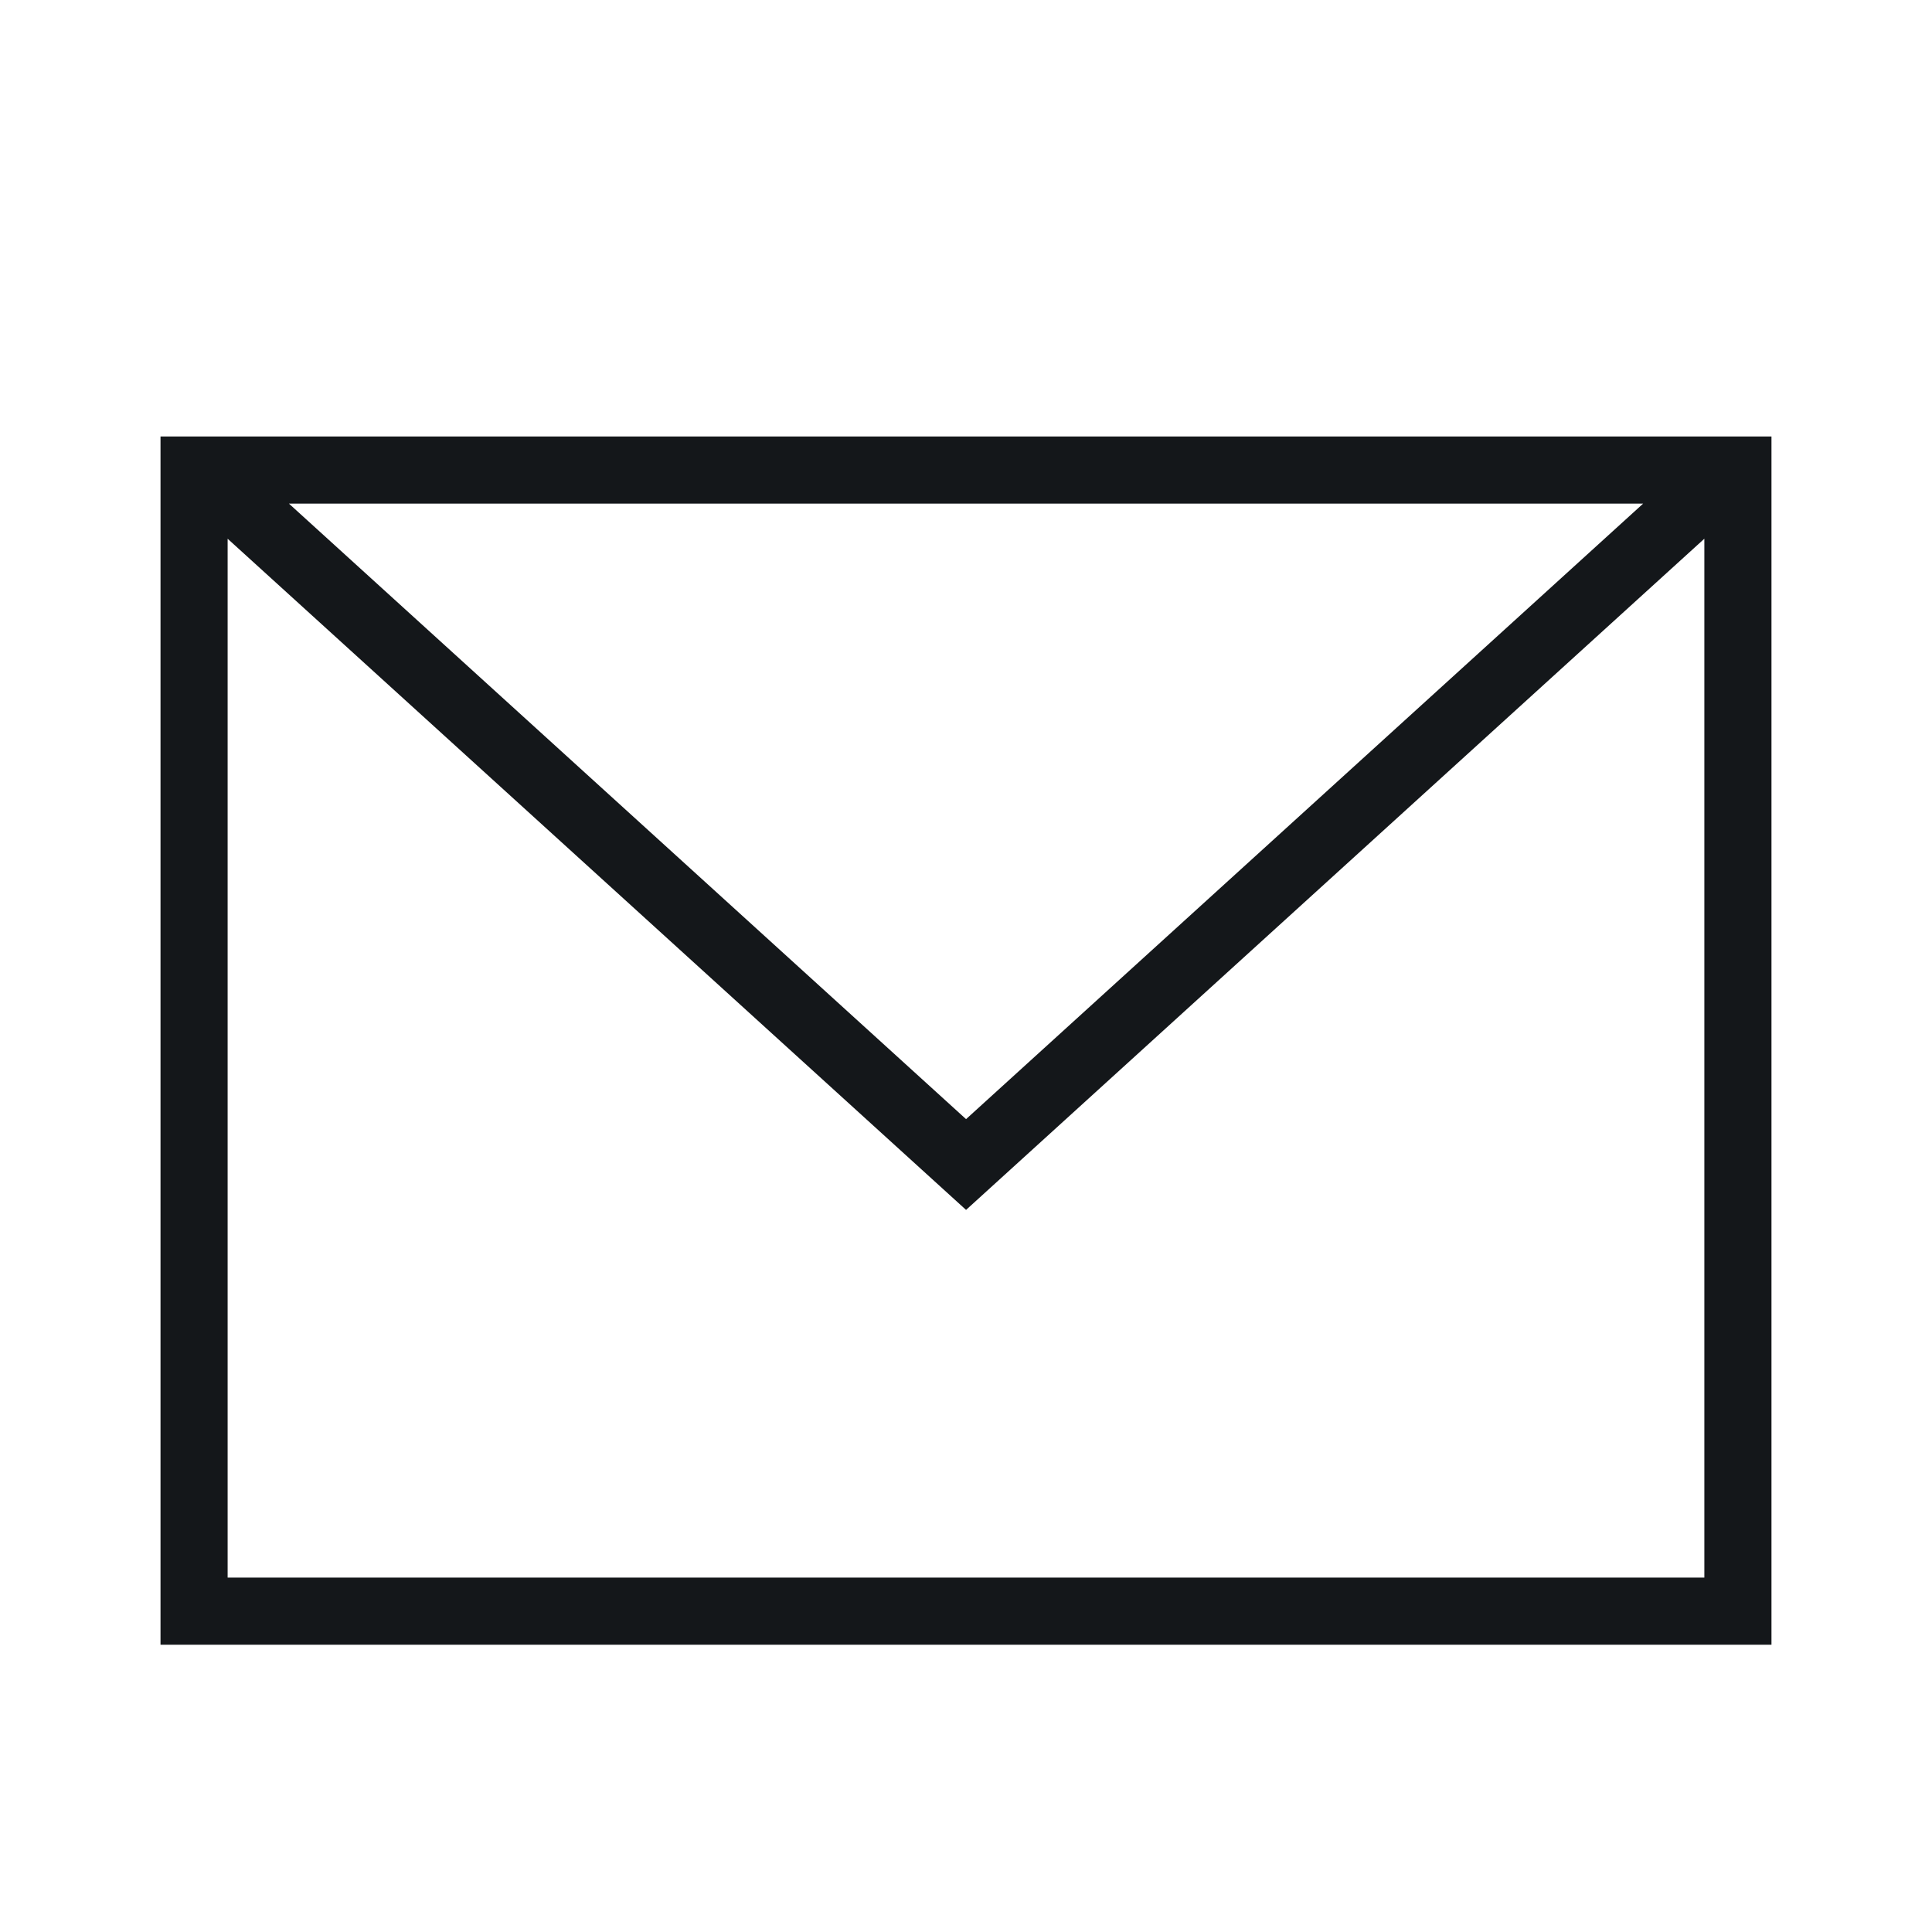
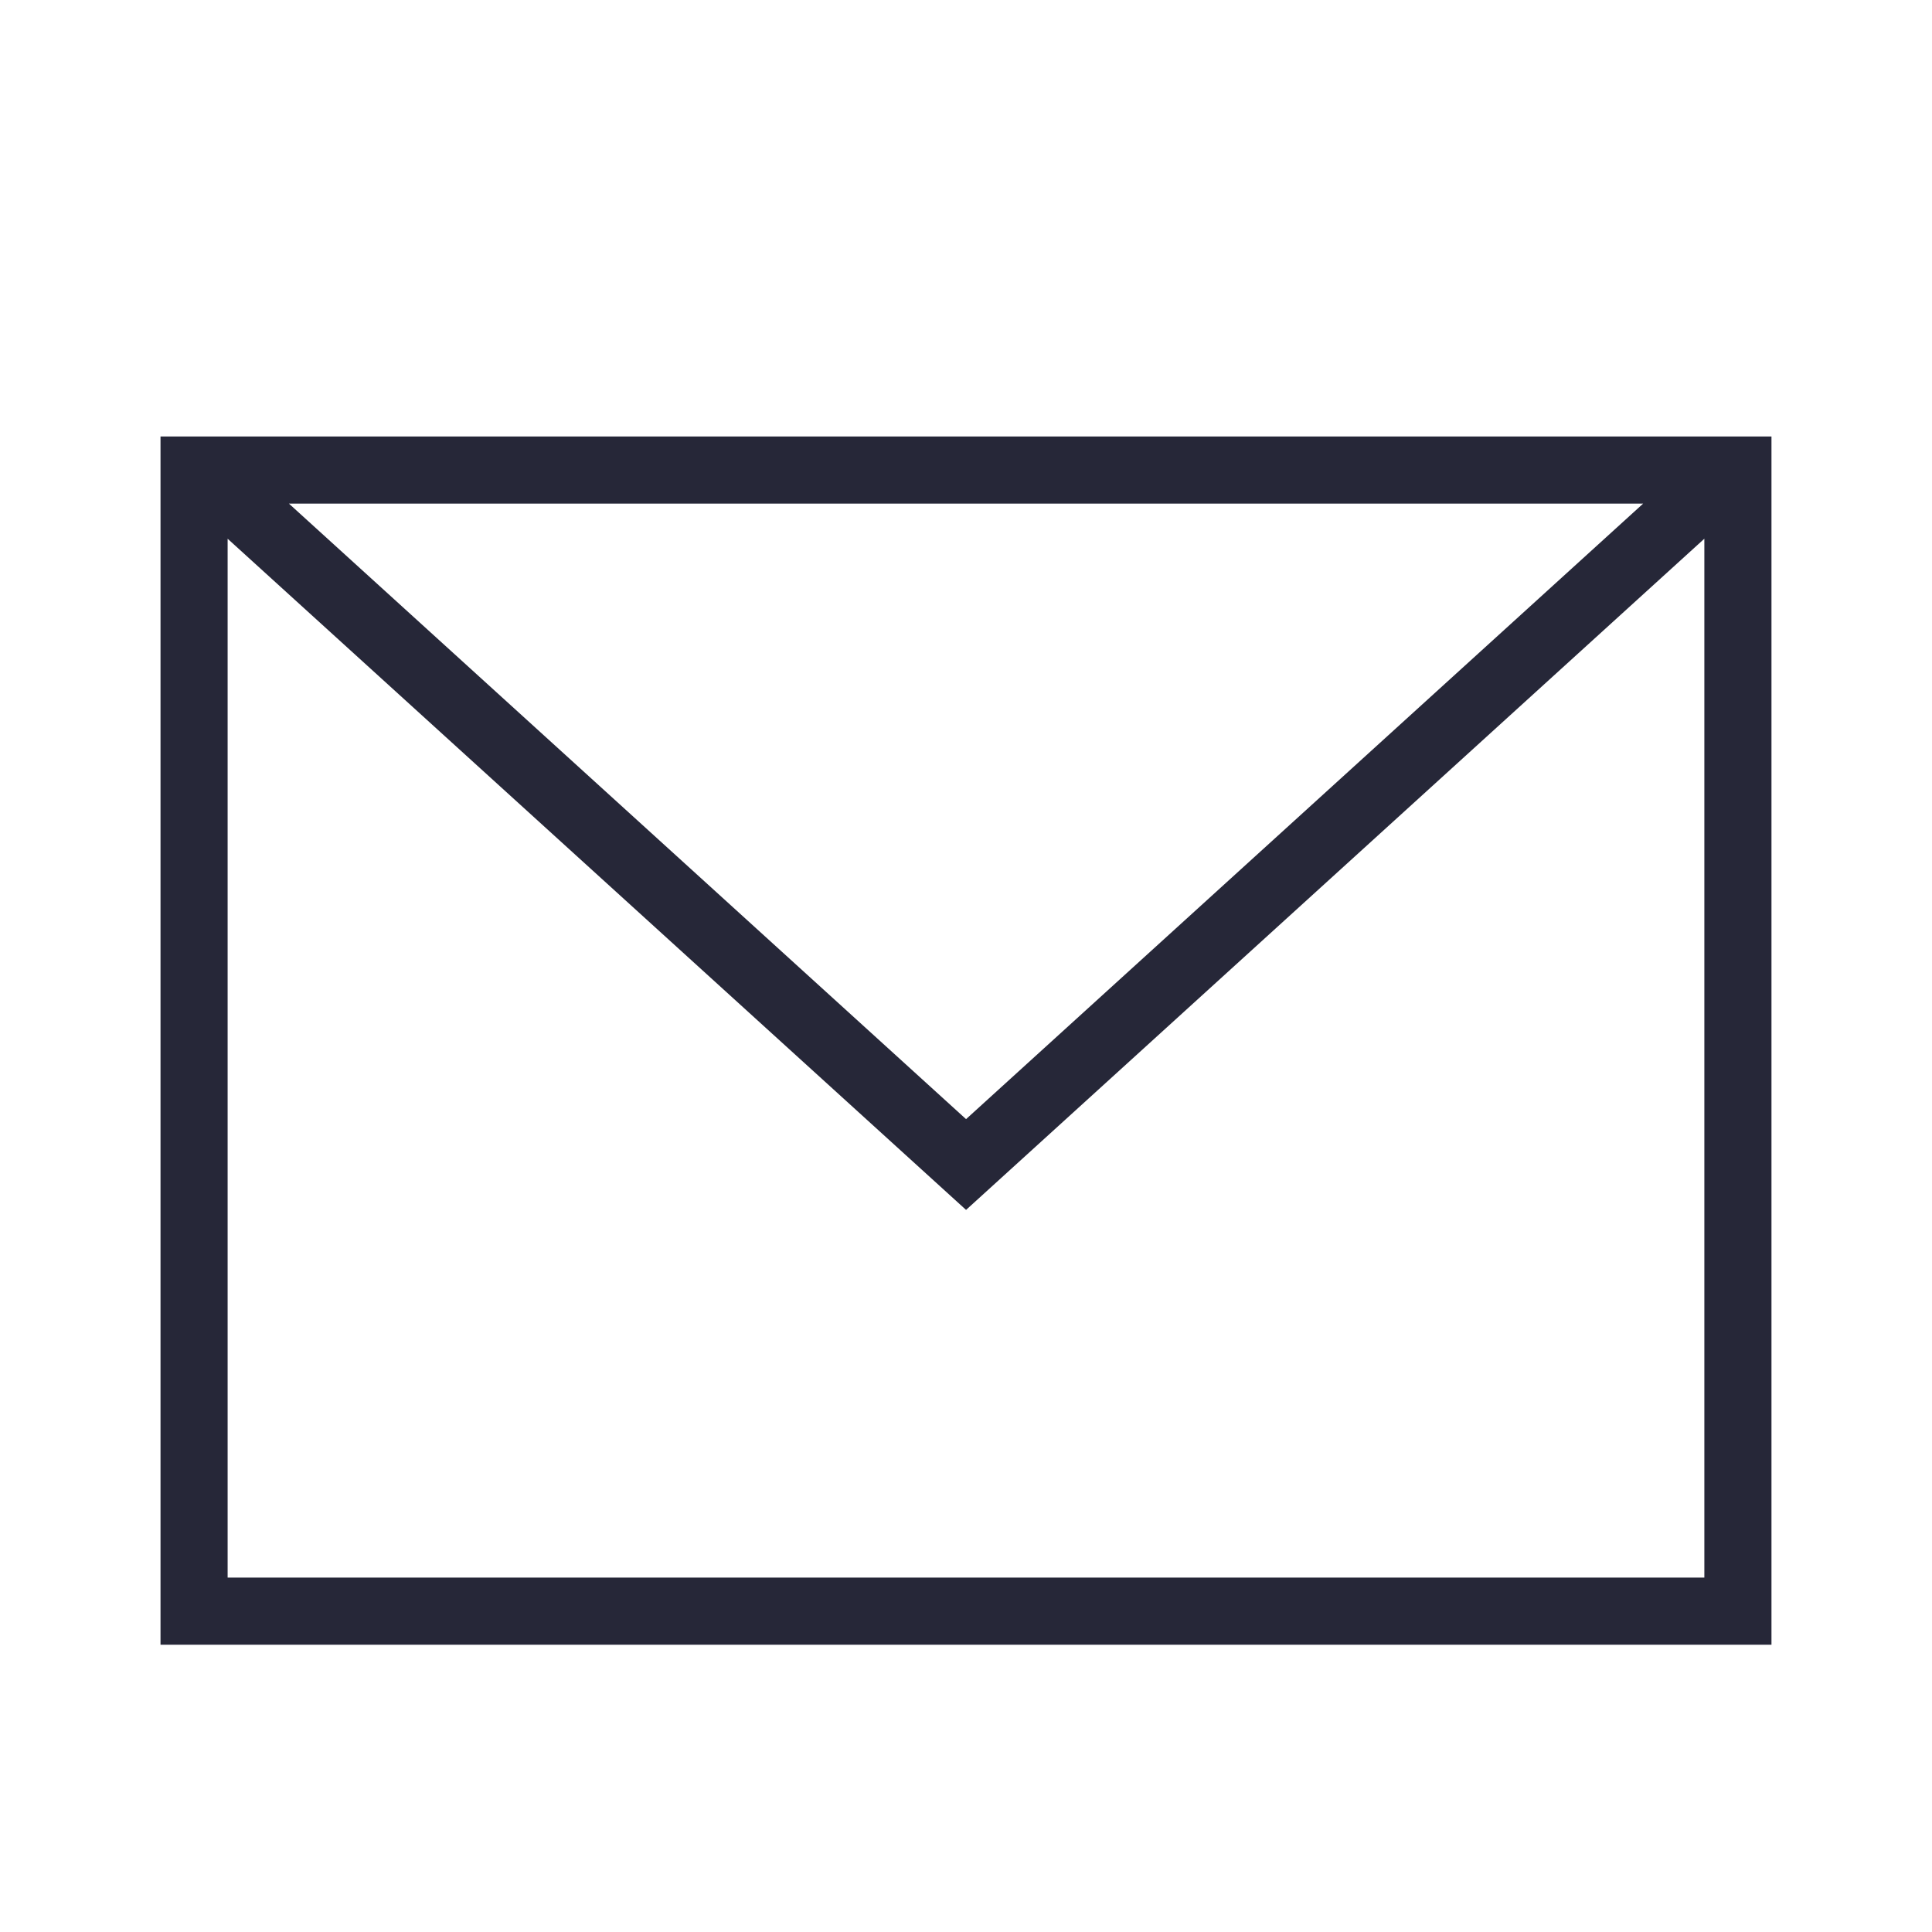
<svg xmlns="http://www.w3.org/2000/svg" width="135" height="135" viewBox="0 0 135 135">
  <defs>
    <clipPath id="b">
      <rect width="135" height="135" />
    </clipPath>
  </defs>
  <g id="a" clip-path="url(#b)">
-     <path d="M112.567,87.425H0V3H112.567ZM4.69,10.143V82.735H107.877V10.143l-51.589,46.9-51.6-46.9ZM103.6,7.69H8.973L56.288,50.7Z" transform="translate(11.216 27.5)" fill="#14171a" fill-rule="evenodd" />
+     <path d="M112.567,87.425H0V3H112.567ZM4.69,10.143V82.735H107.877V10.143l-51.589,46.9-51.6-46.9ZM103.6,7.69H8.973L56.288,50.7Z" transform="translate(11.216 27.5)" fill="#262738" fill-rule="evenodd" />
  </g>
</svg>
